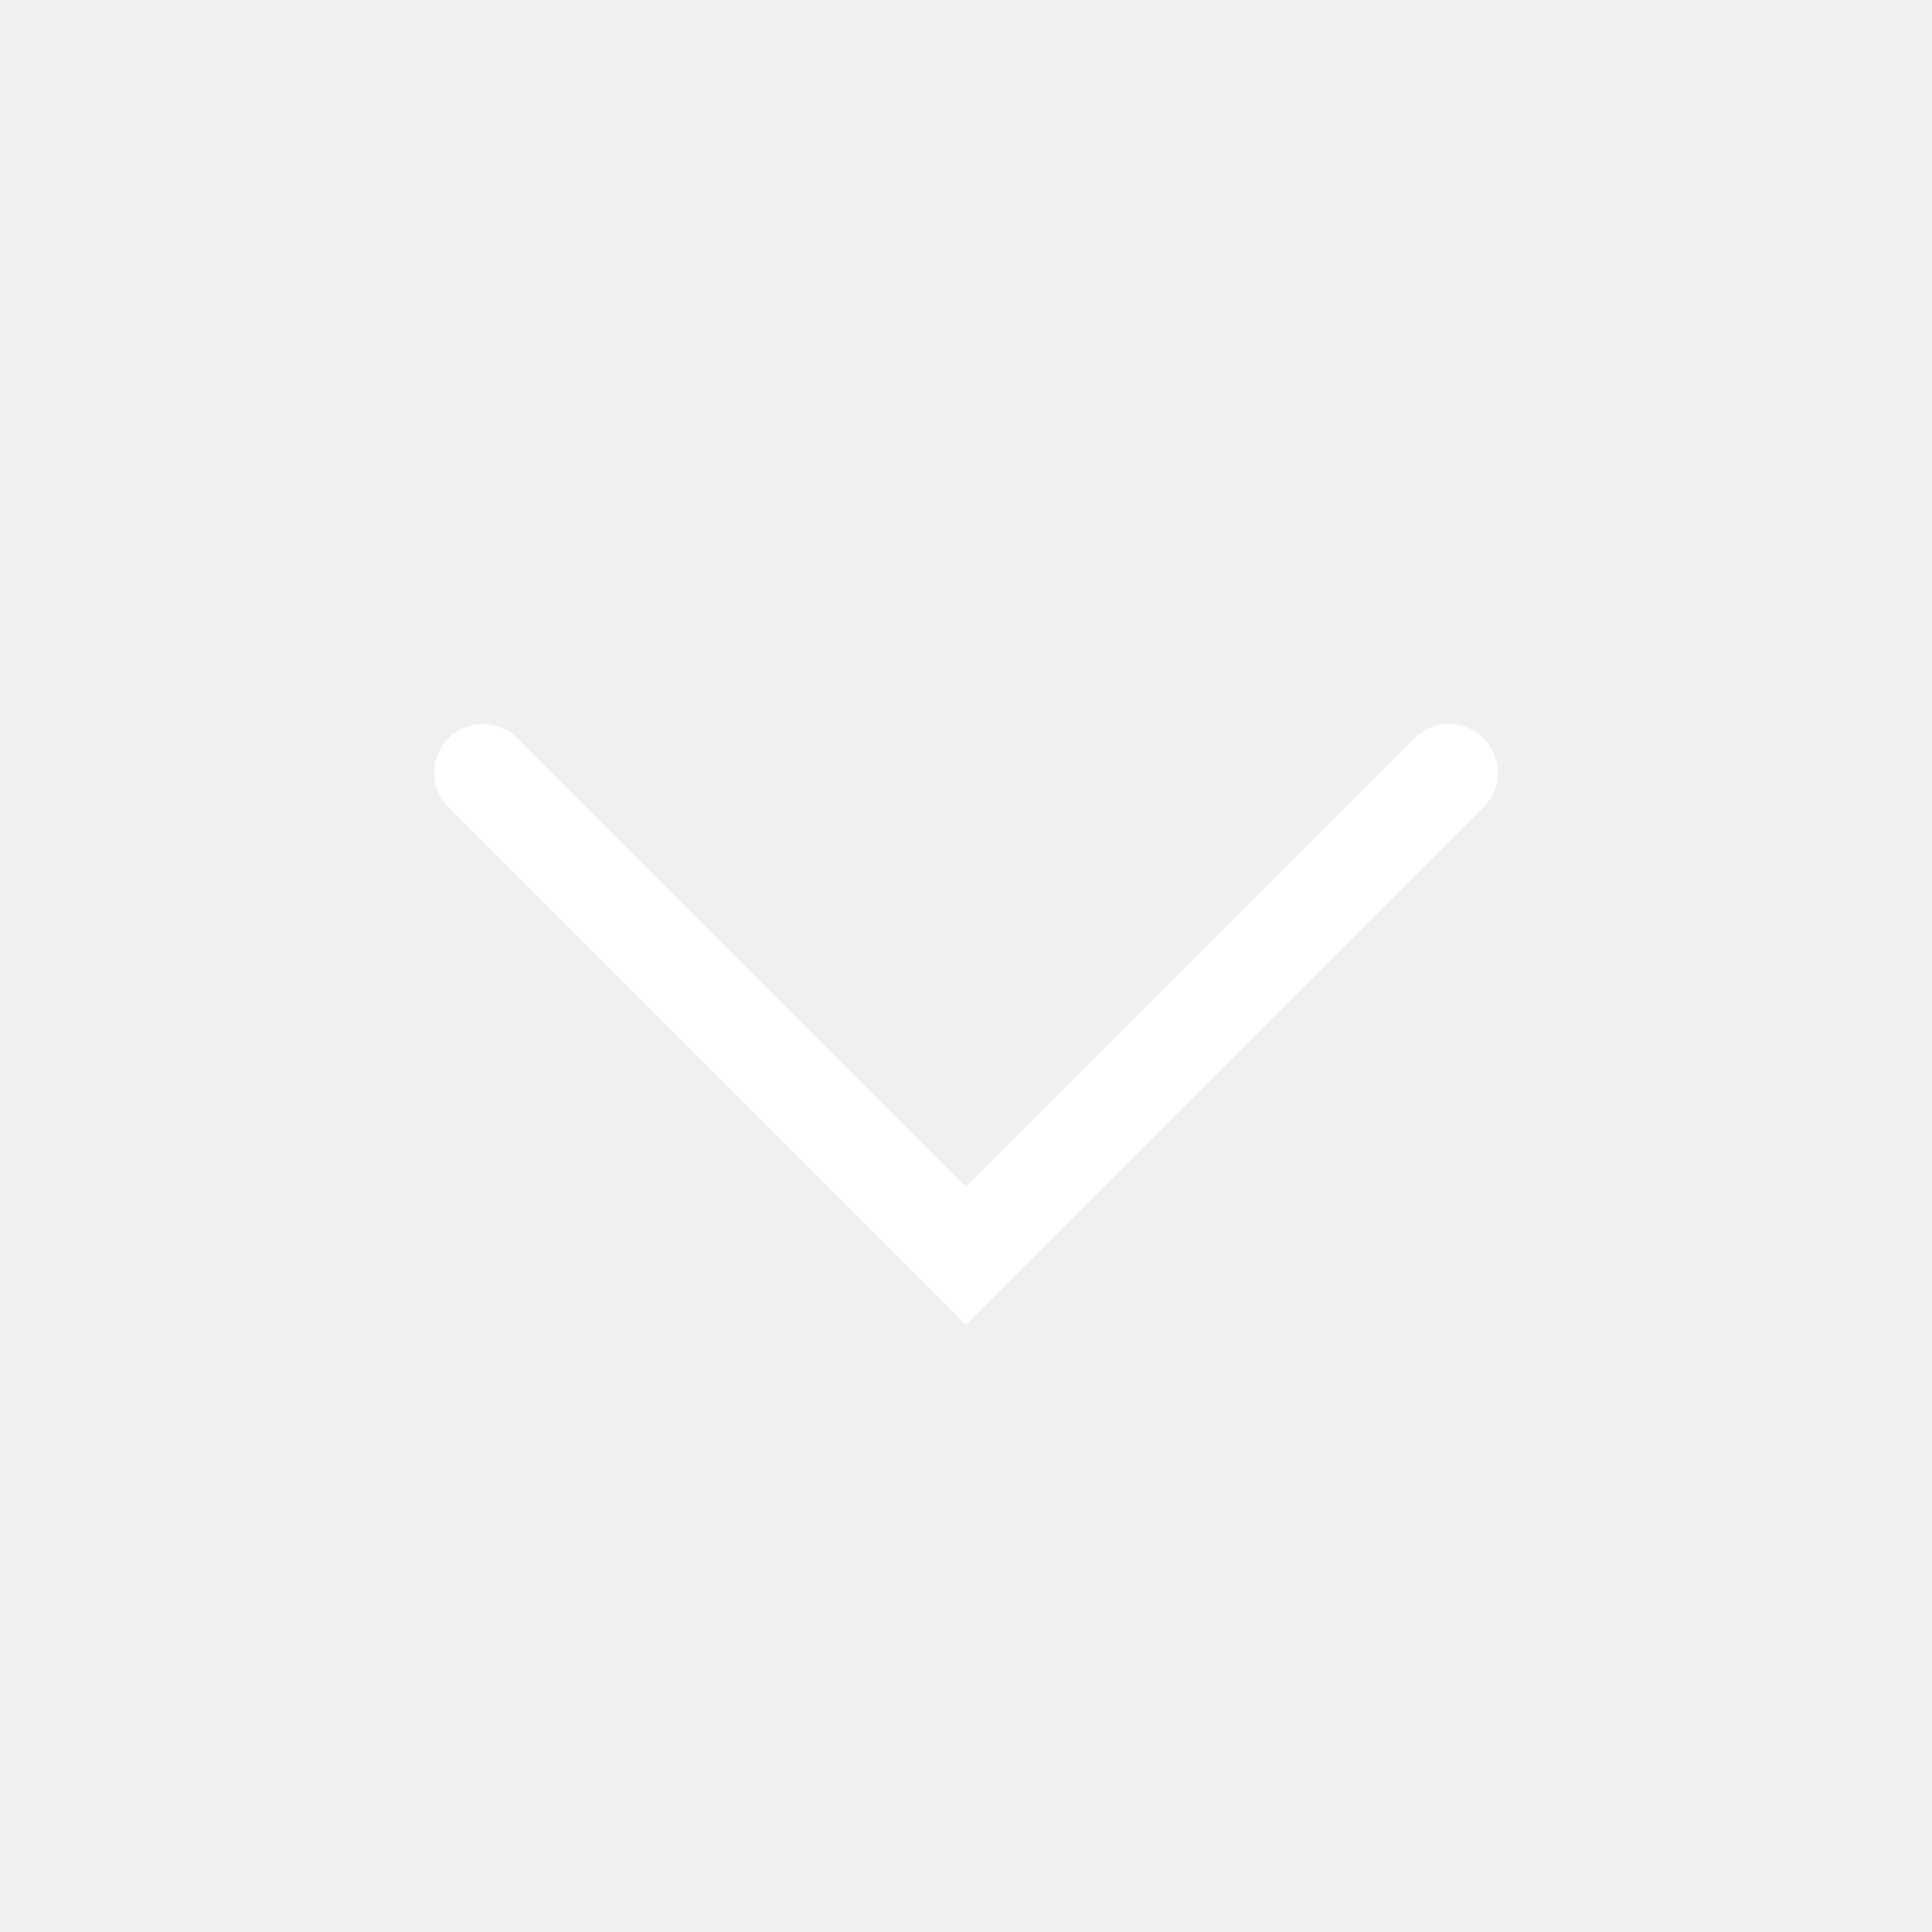
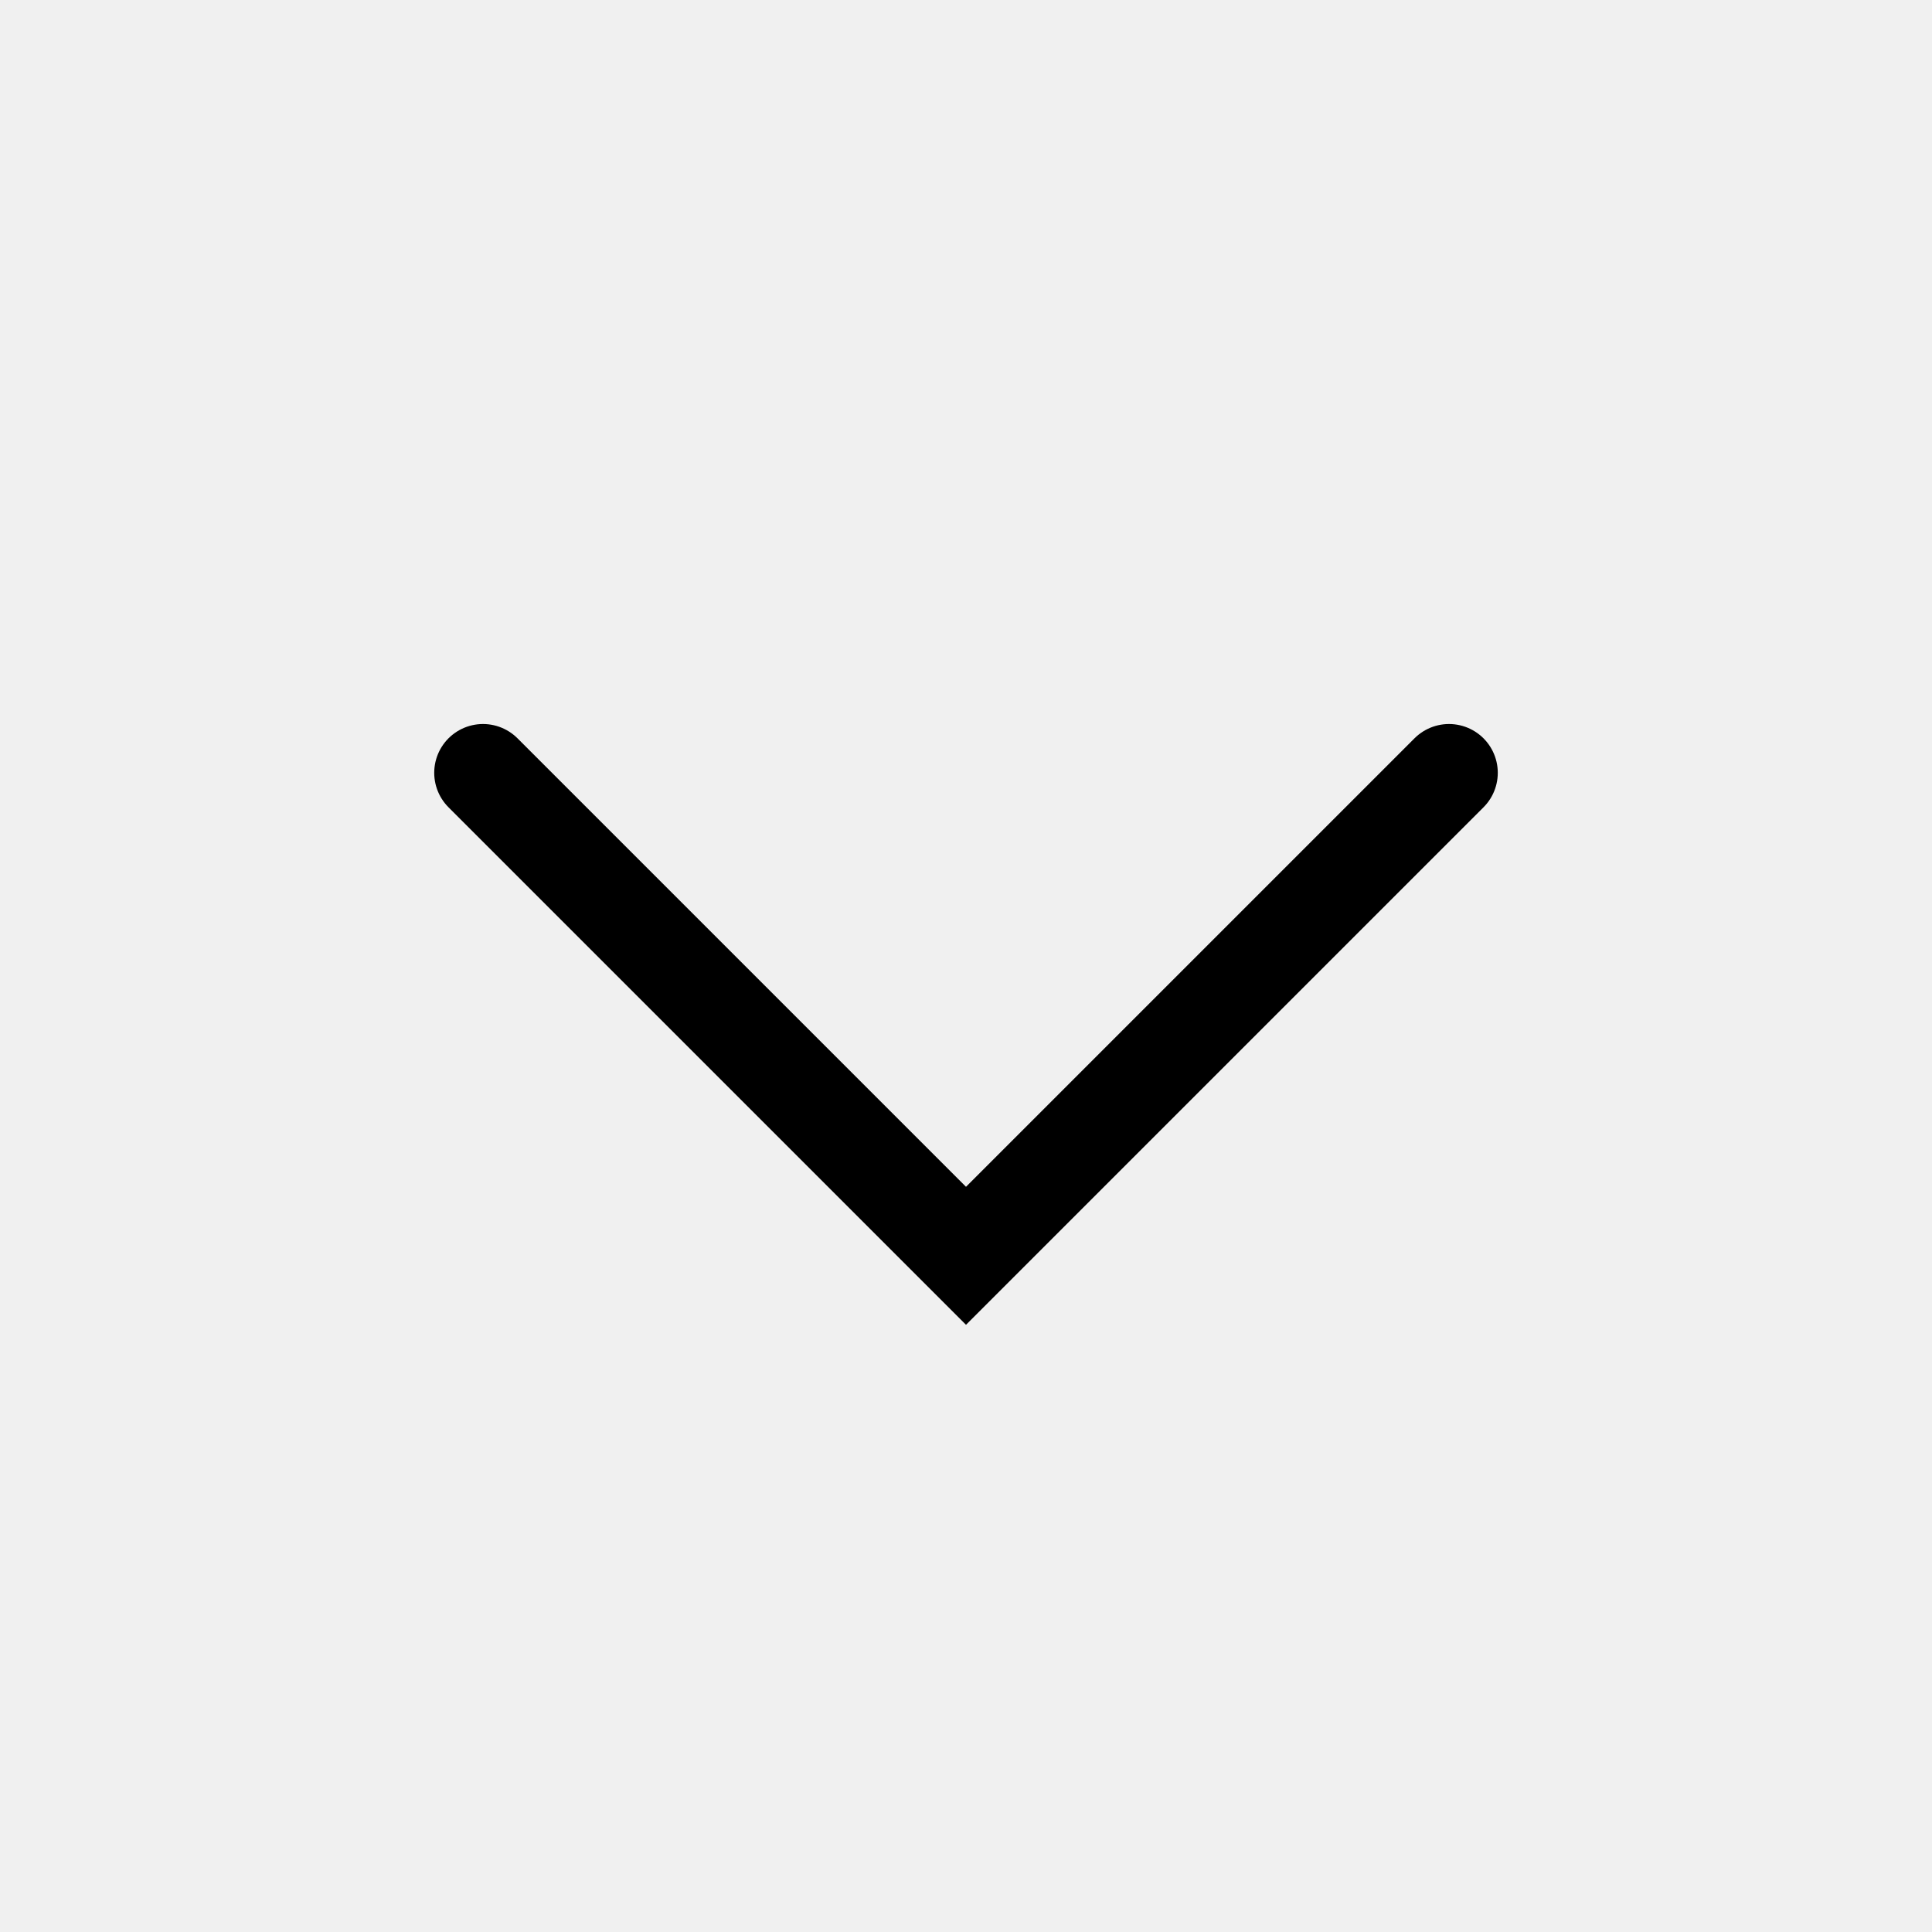
<svg xmlns="http://www.w3.org/2000/svg" viewBox="0 0 50 50" version="1.2" baseProfile="tiny">
  <defs>
</defs>
  <g fill="none" stroke="black" stroke-width="1" fill-rule="evenodd" stroke-linecap="square" stroke-linejoin="bevel">
    <g fill="none" stroke="#000000" stroke-opacity="1" stroke-width="1" stroke-linecap="square" stroke-linejoin="bevel" transform="matrix(1,0,0,1,0,0)" font-family="Inter" font-size="8" font-weight="500" font-style="normal">
</g>
-     <g fill="none" stroke="#ffffff" stroke-opacity="1" stroke-width="1.01" stroke-linecap="round" stroke-linejoin="miter" stroke-miterlimit="2" transform="matrix(2.5,0,0,2.5,2.5,2.5)" font-family="Inter" font-size="8" font-weight="500" font-style="normal">
+     <g fill="none" stroke="#000000" stroke-opacity="1" stroke-width="1.01" stroke-linecap="round" stroke-linejoin="miter" stroke-miterlimit="2" transform="matrix(2.5,0,0,2.5,2.5,2.5)" font-family="Inter" font-size="8" font-weight="500" font-style="normal">
      <polyline fill="none" vector-effect="none" points="4,7 9,12 14,7 " />
    </g>
    <g fill="none" stroke="#000000" stroke-opacity="1" stroke-width="1" stroke-linecap="square" stroke-linejoin="bevel" transform="matrix(1,0,0,1,0,0)" font-family="Inter" font-size="8" font-weight="500" font-style="normal">
</g>
  </g>
</svg>
